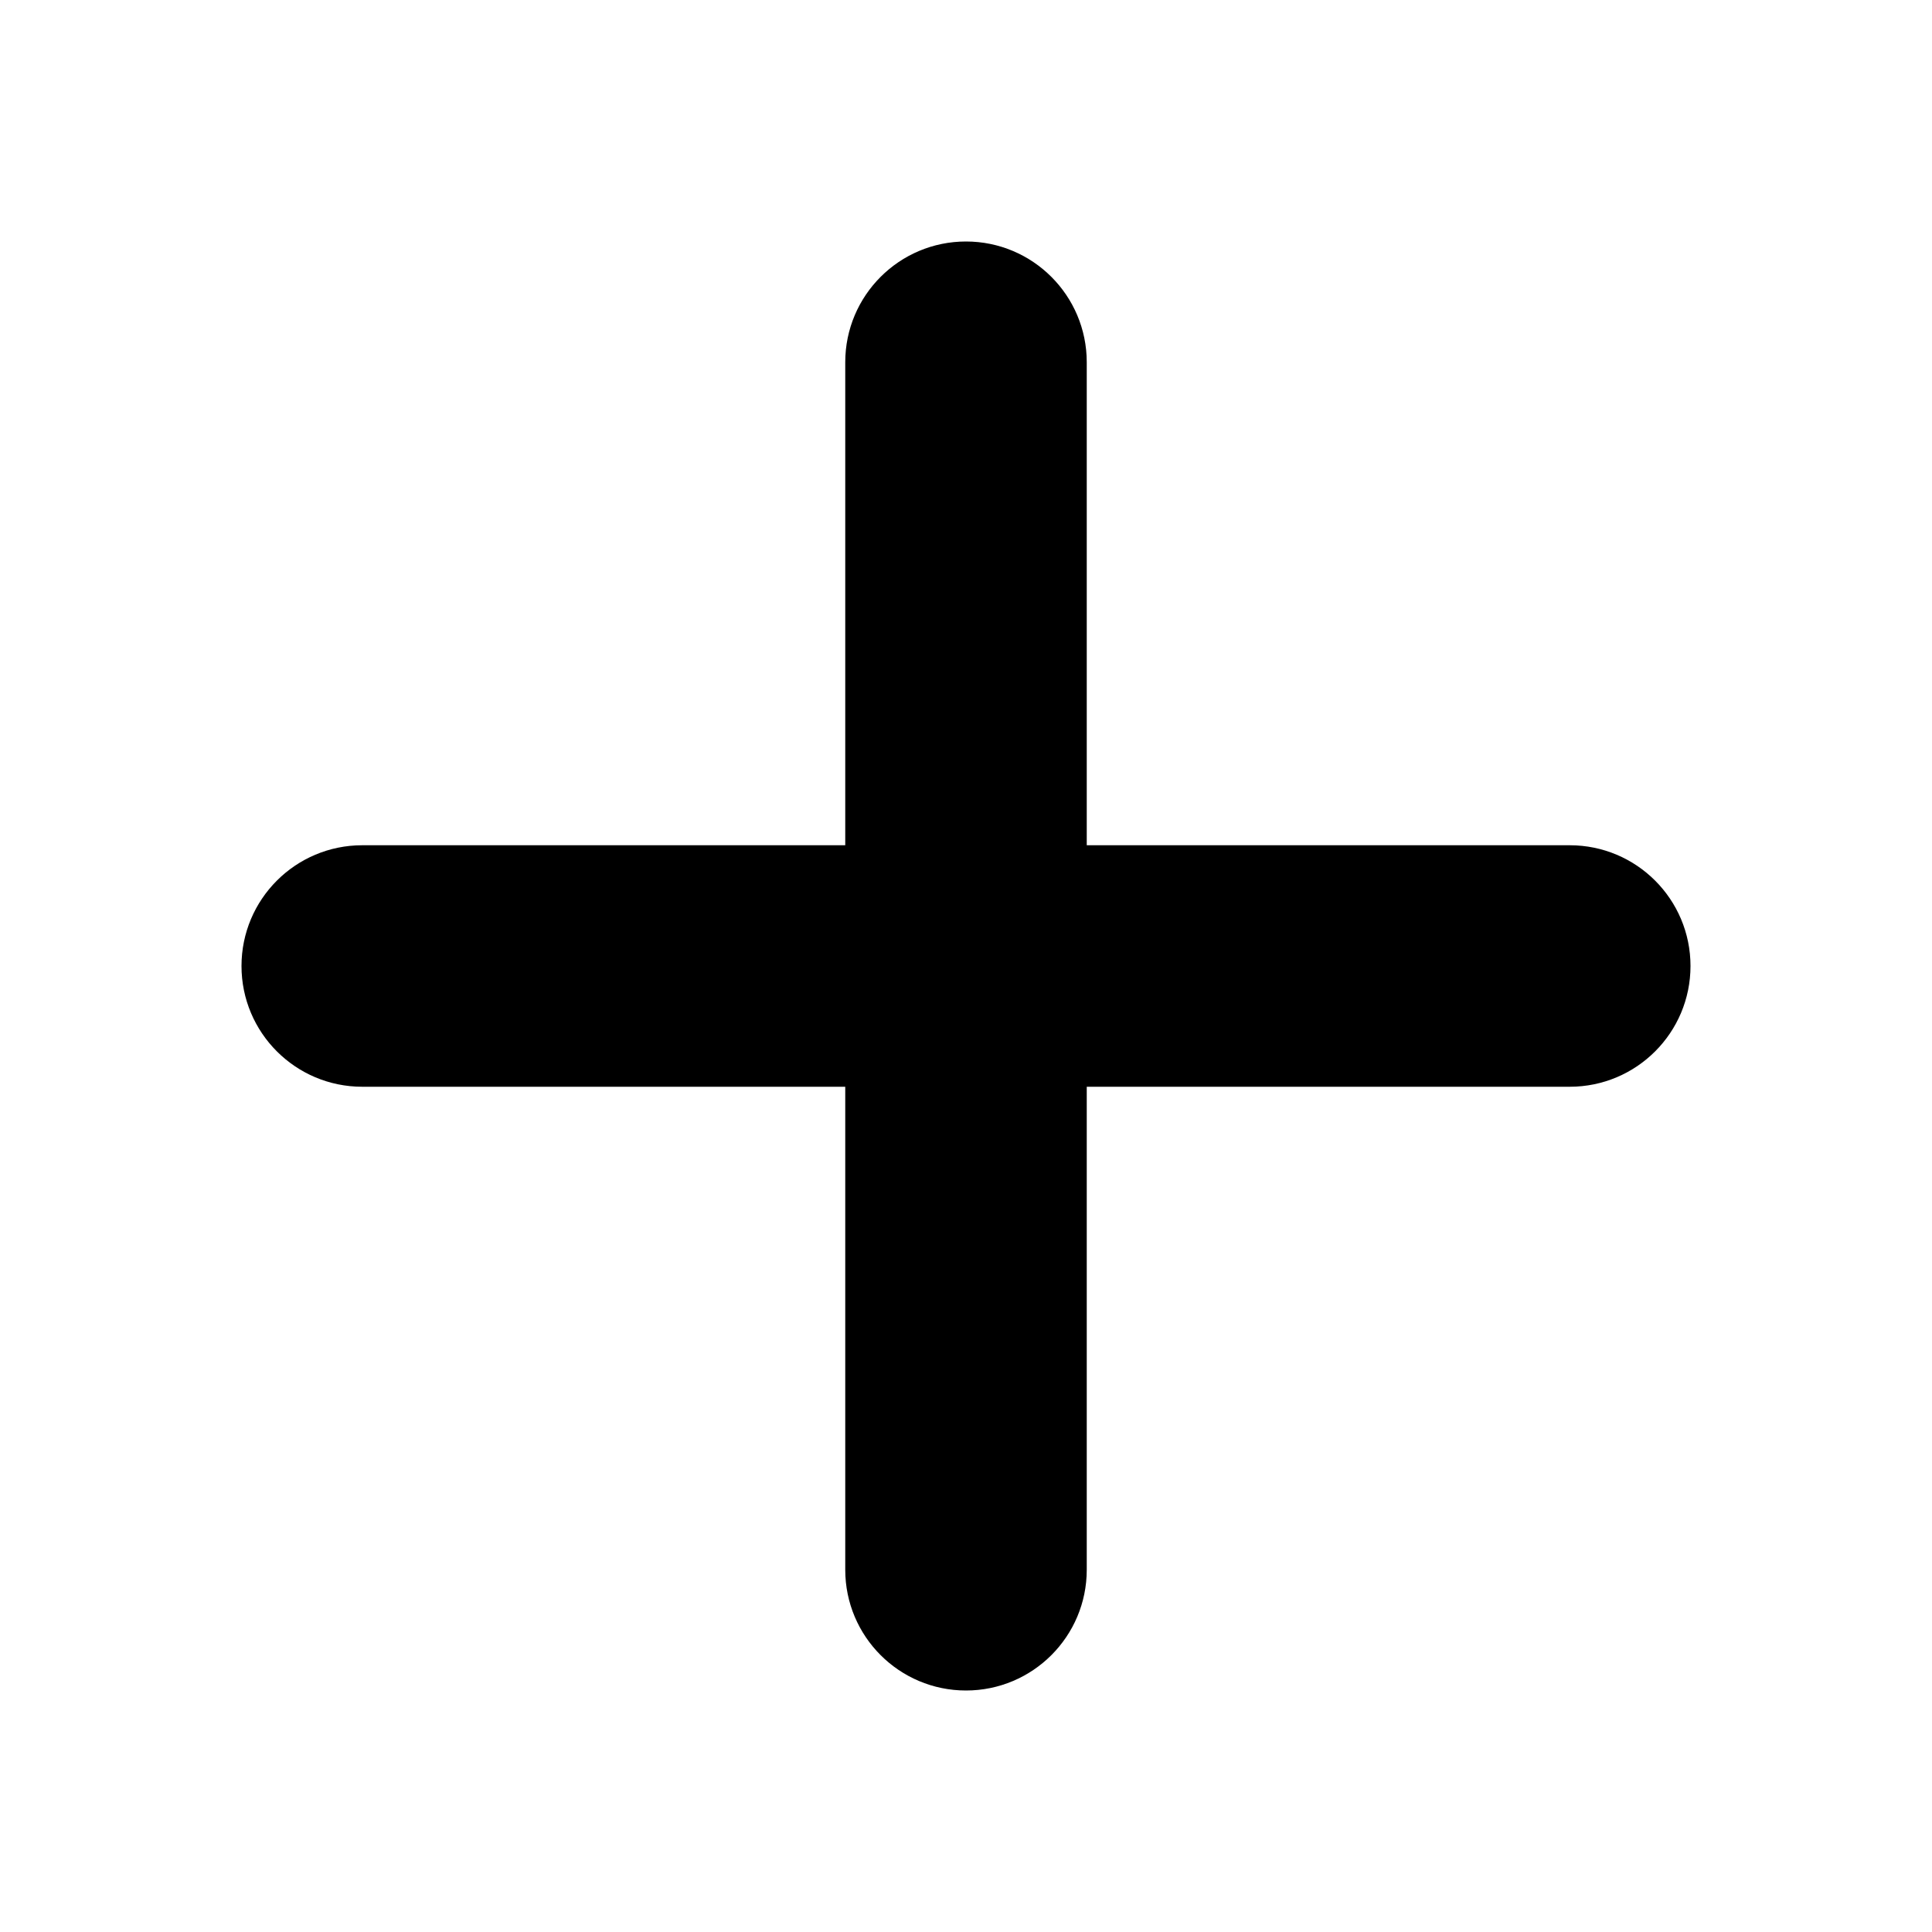
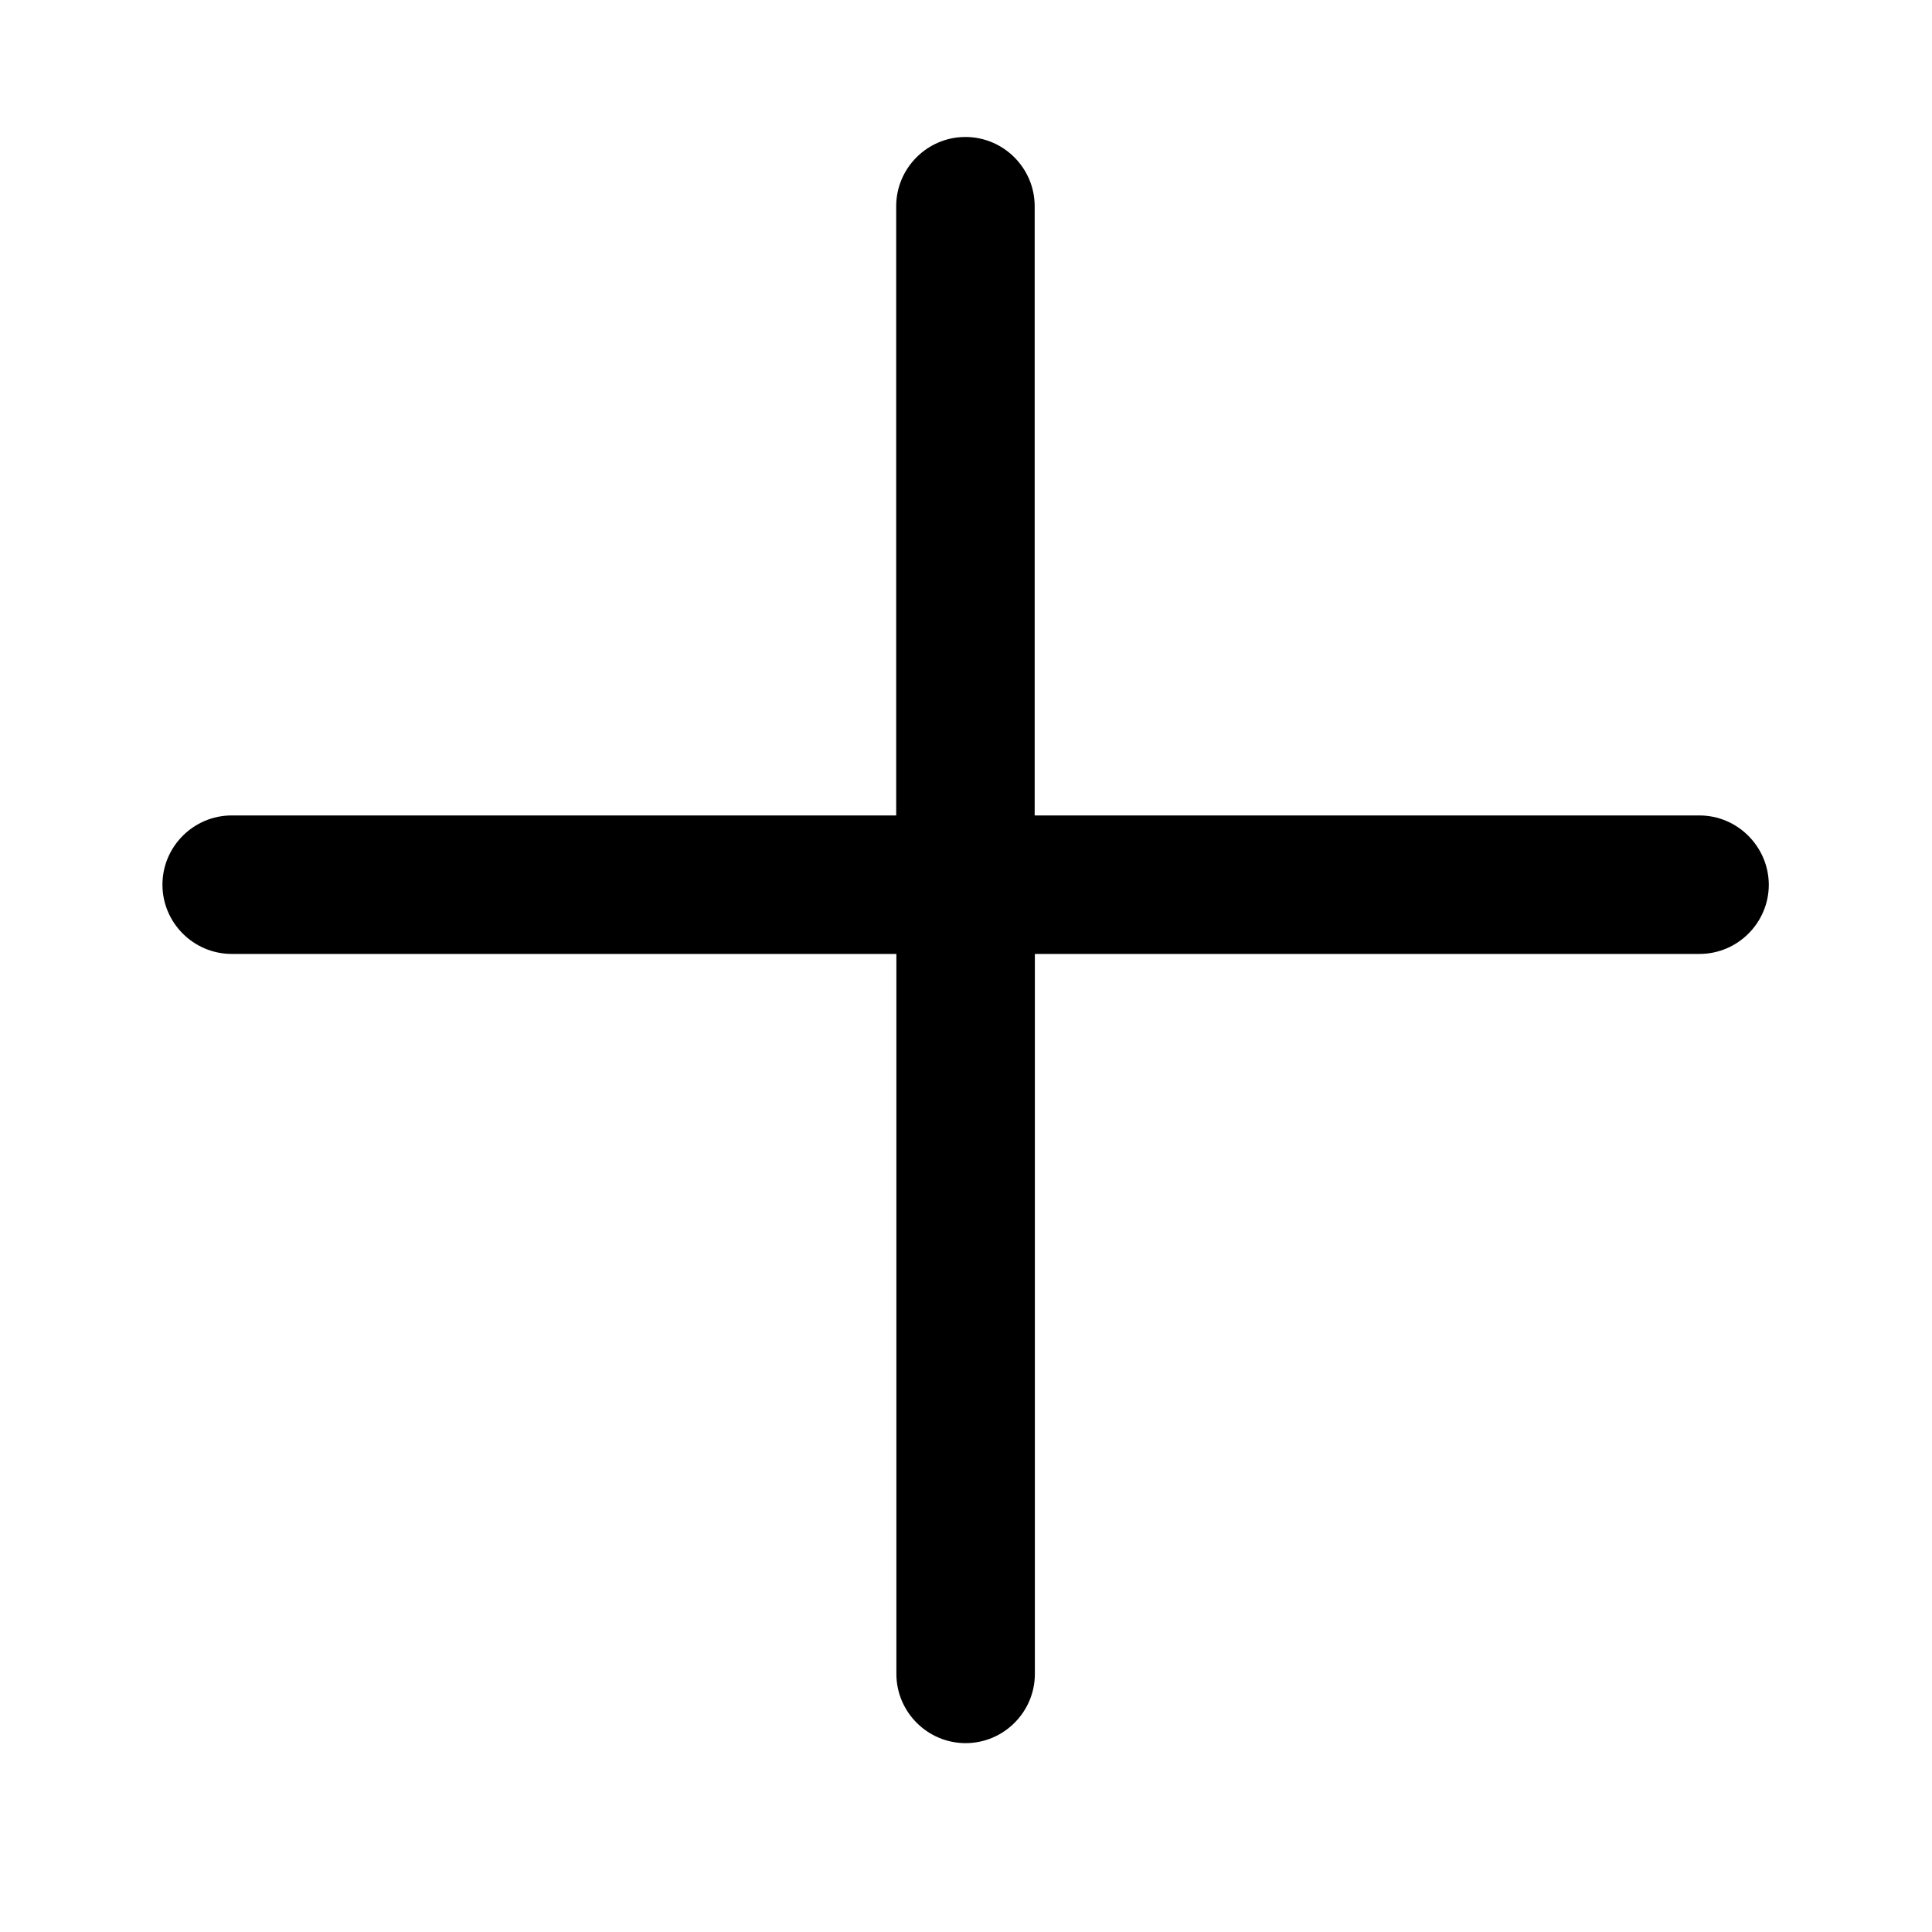
- <svg xmlns="http://www.w3.org/2000/svg" class="icon" viewBox="0 0 1024 1024" version="1.1" width="200" height="200">
-   <path d="M832 448H576V192a64 64 0 0 0-128 0v256H192a64 64 0 0 0 0 128h256v256a64 64 0 1 0 128 0V576h256a64 64 0 1 0 0-128z" />
+ <svg xmlns="http://www.w3.org/2000/svg" t="1650379445939" class="icon" viewBox="0 0 1024 1024" version="1.1" p-id="1929" width="200" height="200">
+   <defs>
+     <style type="text/css">@font-face { font-family: feedback-iconfont; src: url("//at.alicdn.com/t/font_1031158_u69w8yhxdu.woff2?t=1630033759944") format("woff2"), url("//at.alicdn.com/t/font_1031158_u69w8yhxdu.woff?t=1630033759944") format("woff"), url("//at.alicdn.com/t/font_1031158_u69w8yhxdu.ttf?t=1630033759944") format("truetype"); }
+ </style>
+   </defs>
+   <path d="M900.7 432.2H548.4V109.3c0-20.2-16.5-36.7-36.7-36.7-20.2 0-36.7 16.5-36.7 36.7v322.9H122.8c-20.2 0-36.7 16.5-36.7 36.7 0 20.2 16.5 36.7 36.7 36.7h352.3v381.6c0 20.2 16.5 36.7 36.7 36.7 20.2 0 36.7-16.5 36.7-36.7V505.6h352.3c20.2 0 36.7-16.5 36.7-36.7-0.1-20.2-16.6-36.7-36.8-36.7z" p-id="1930" />
</svg>
